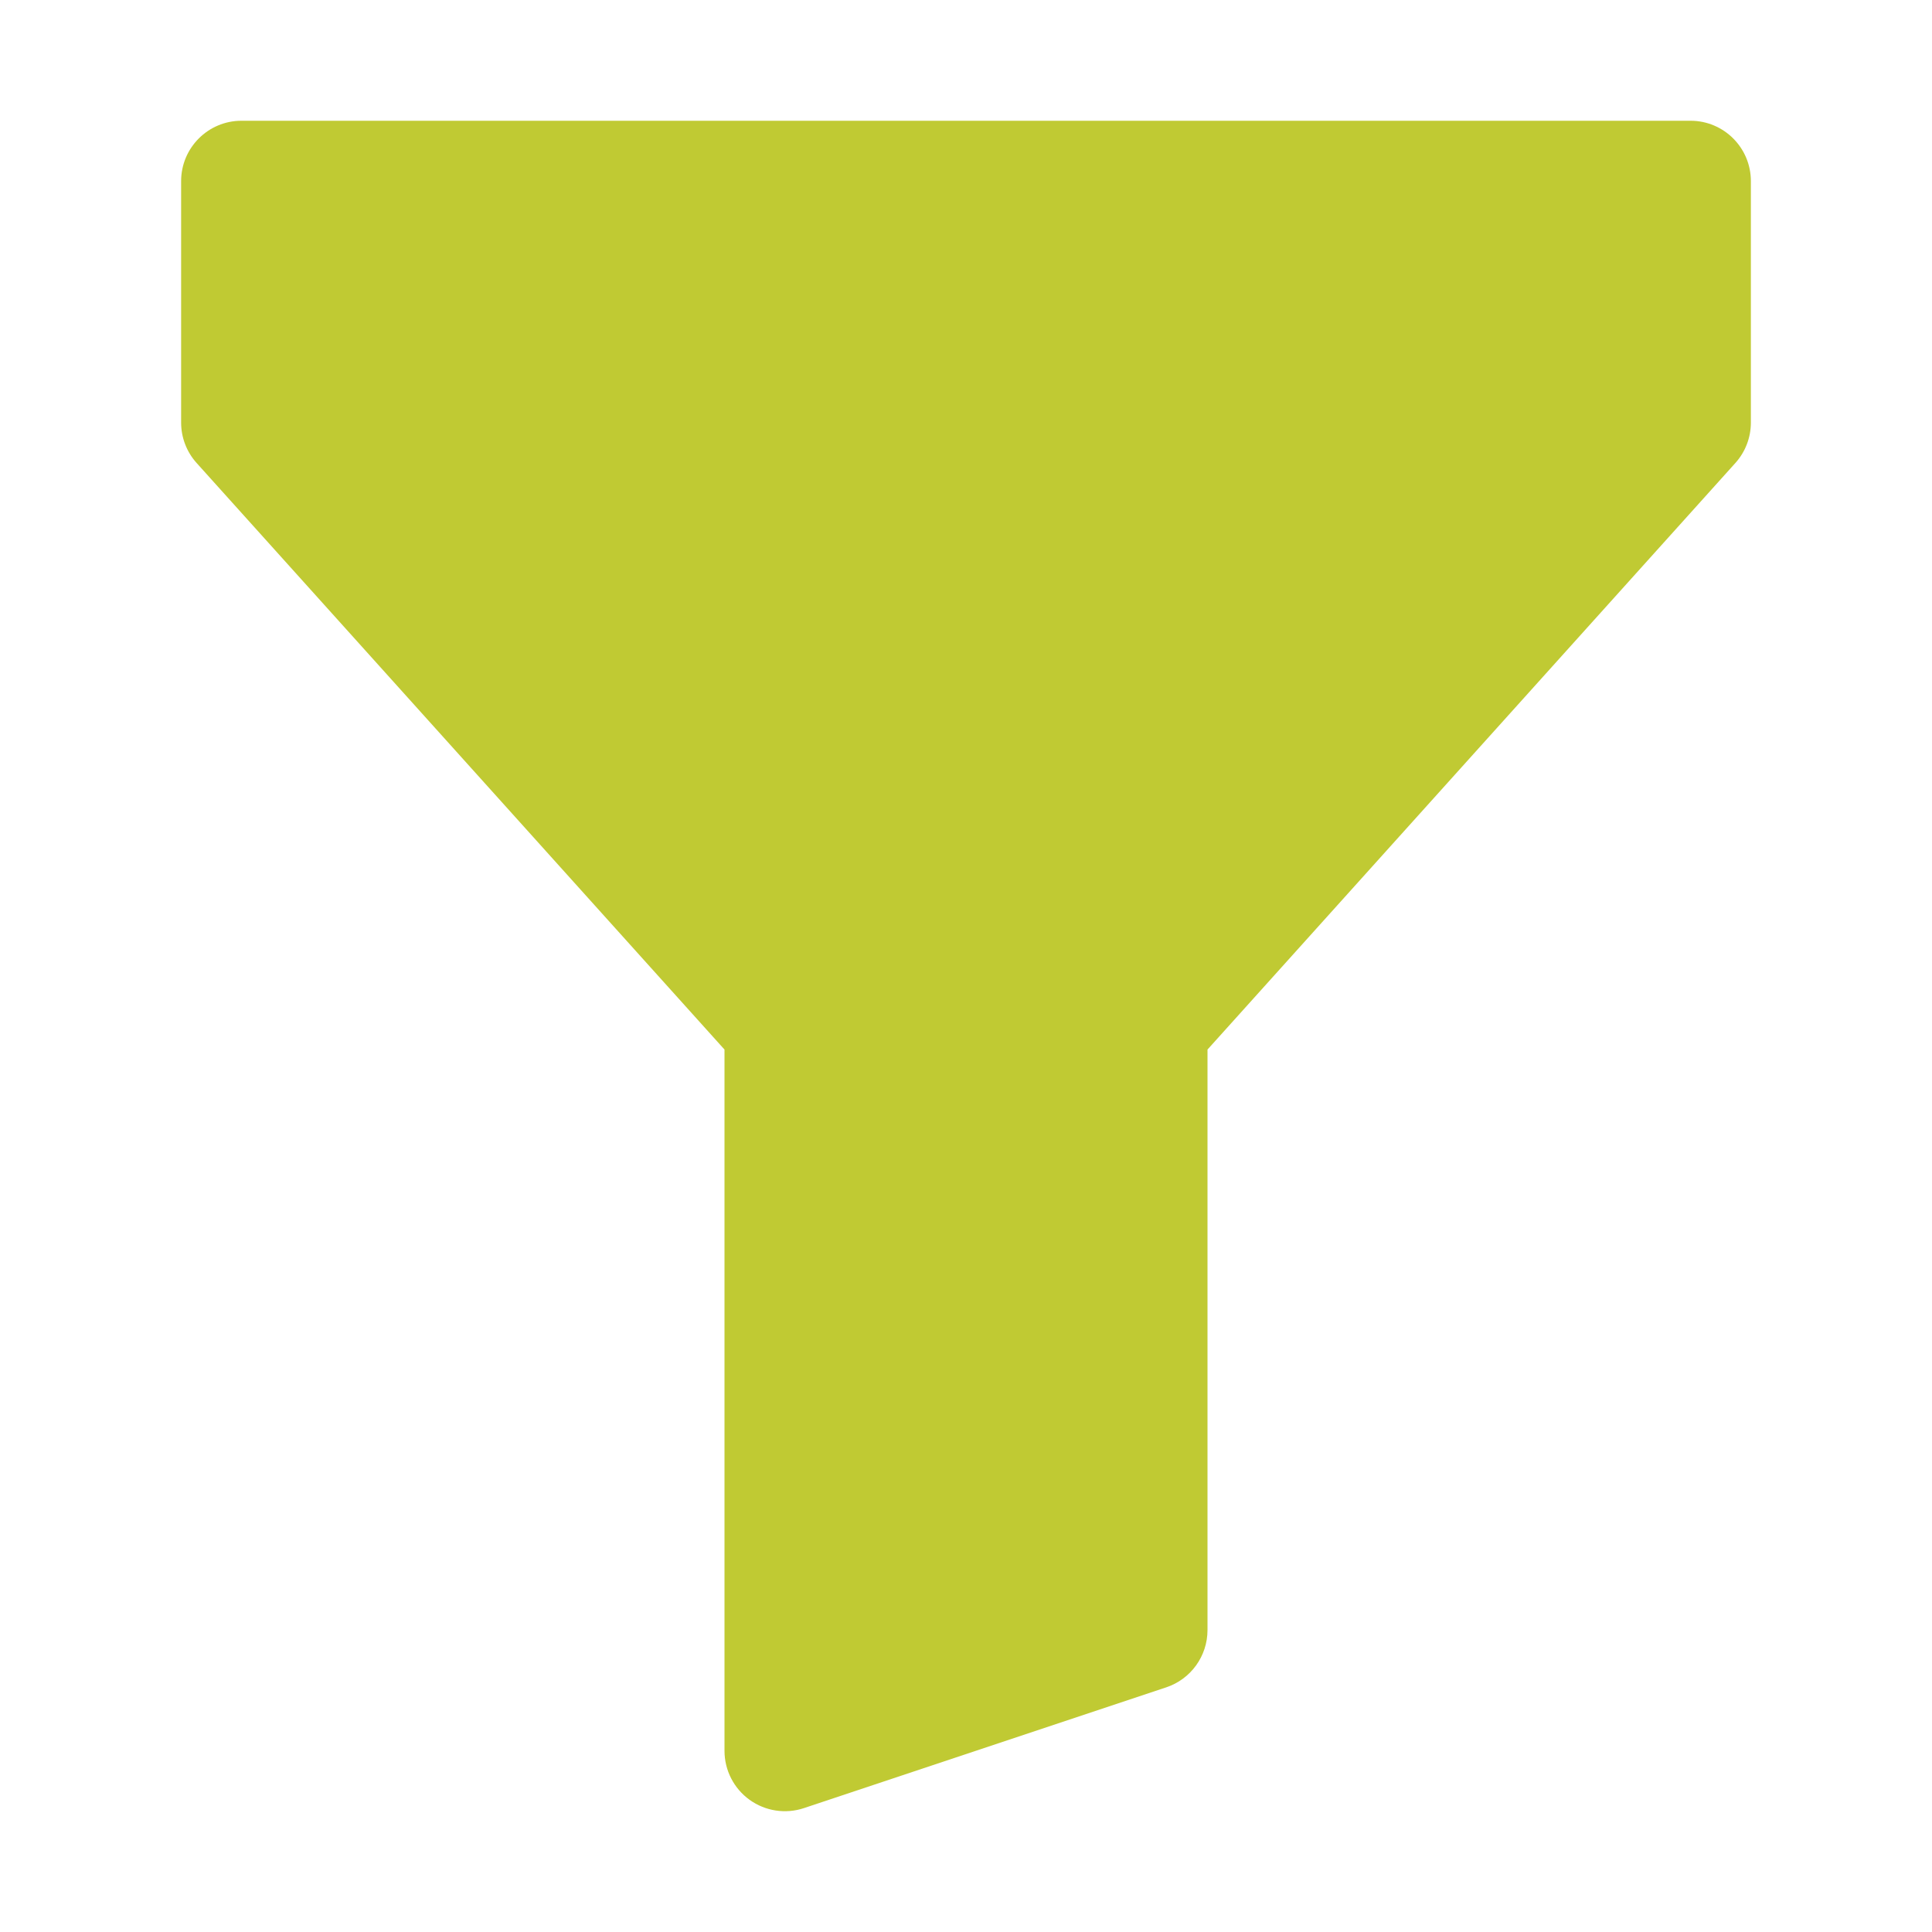
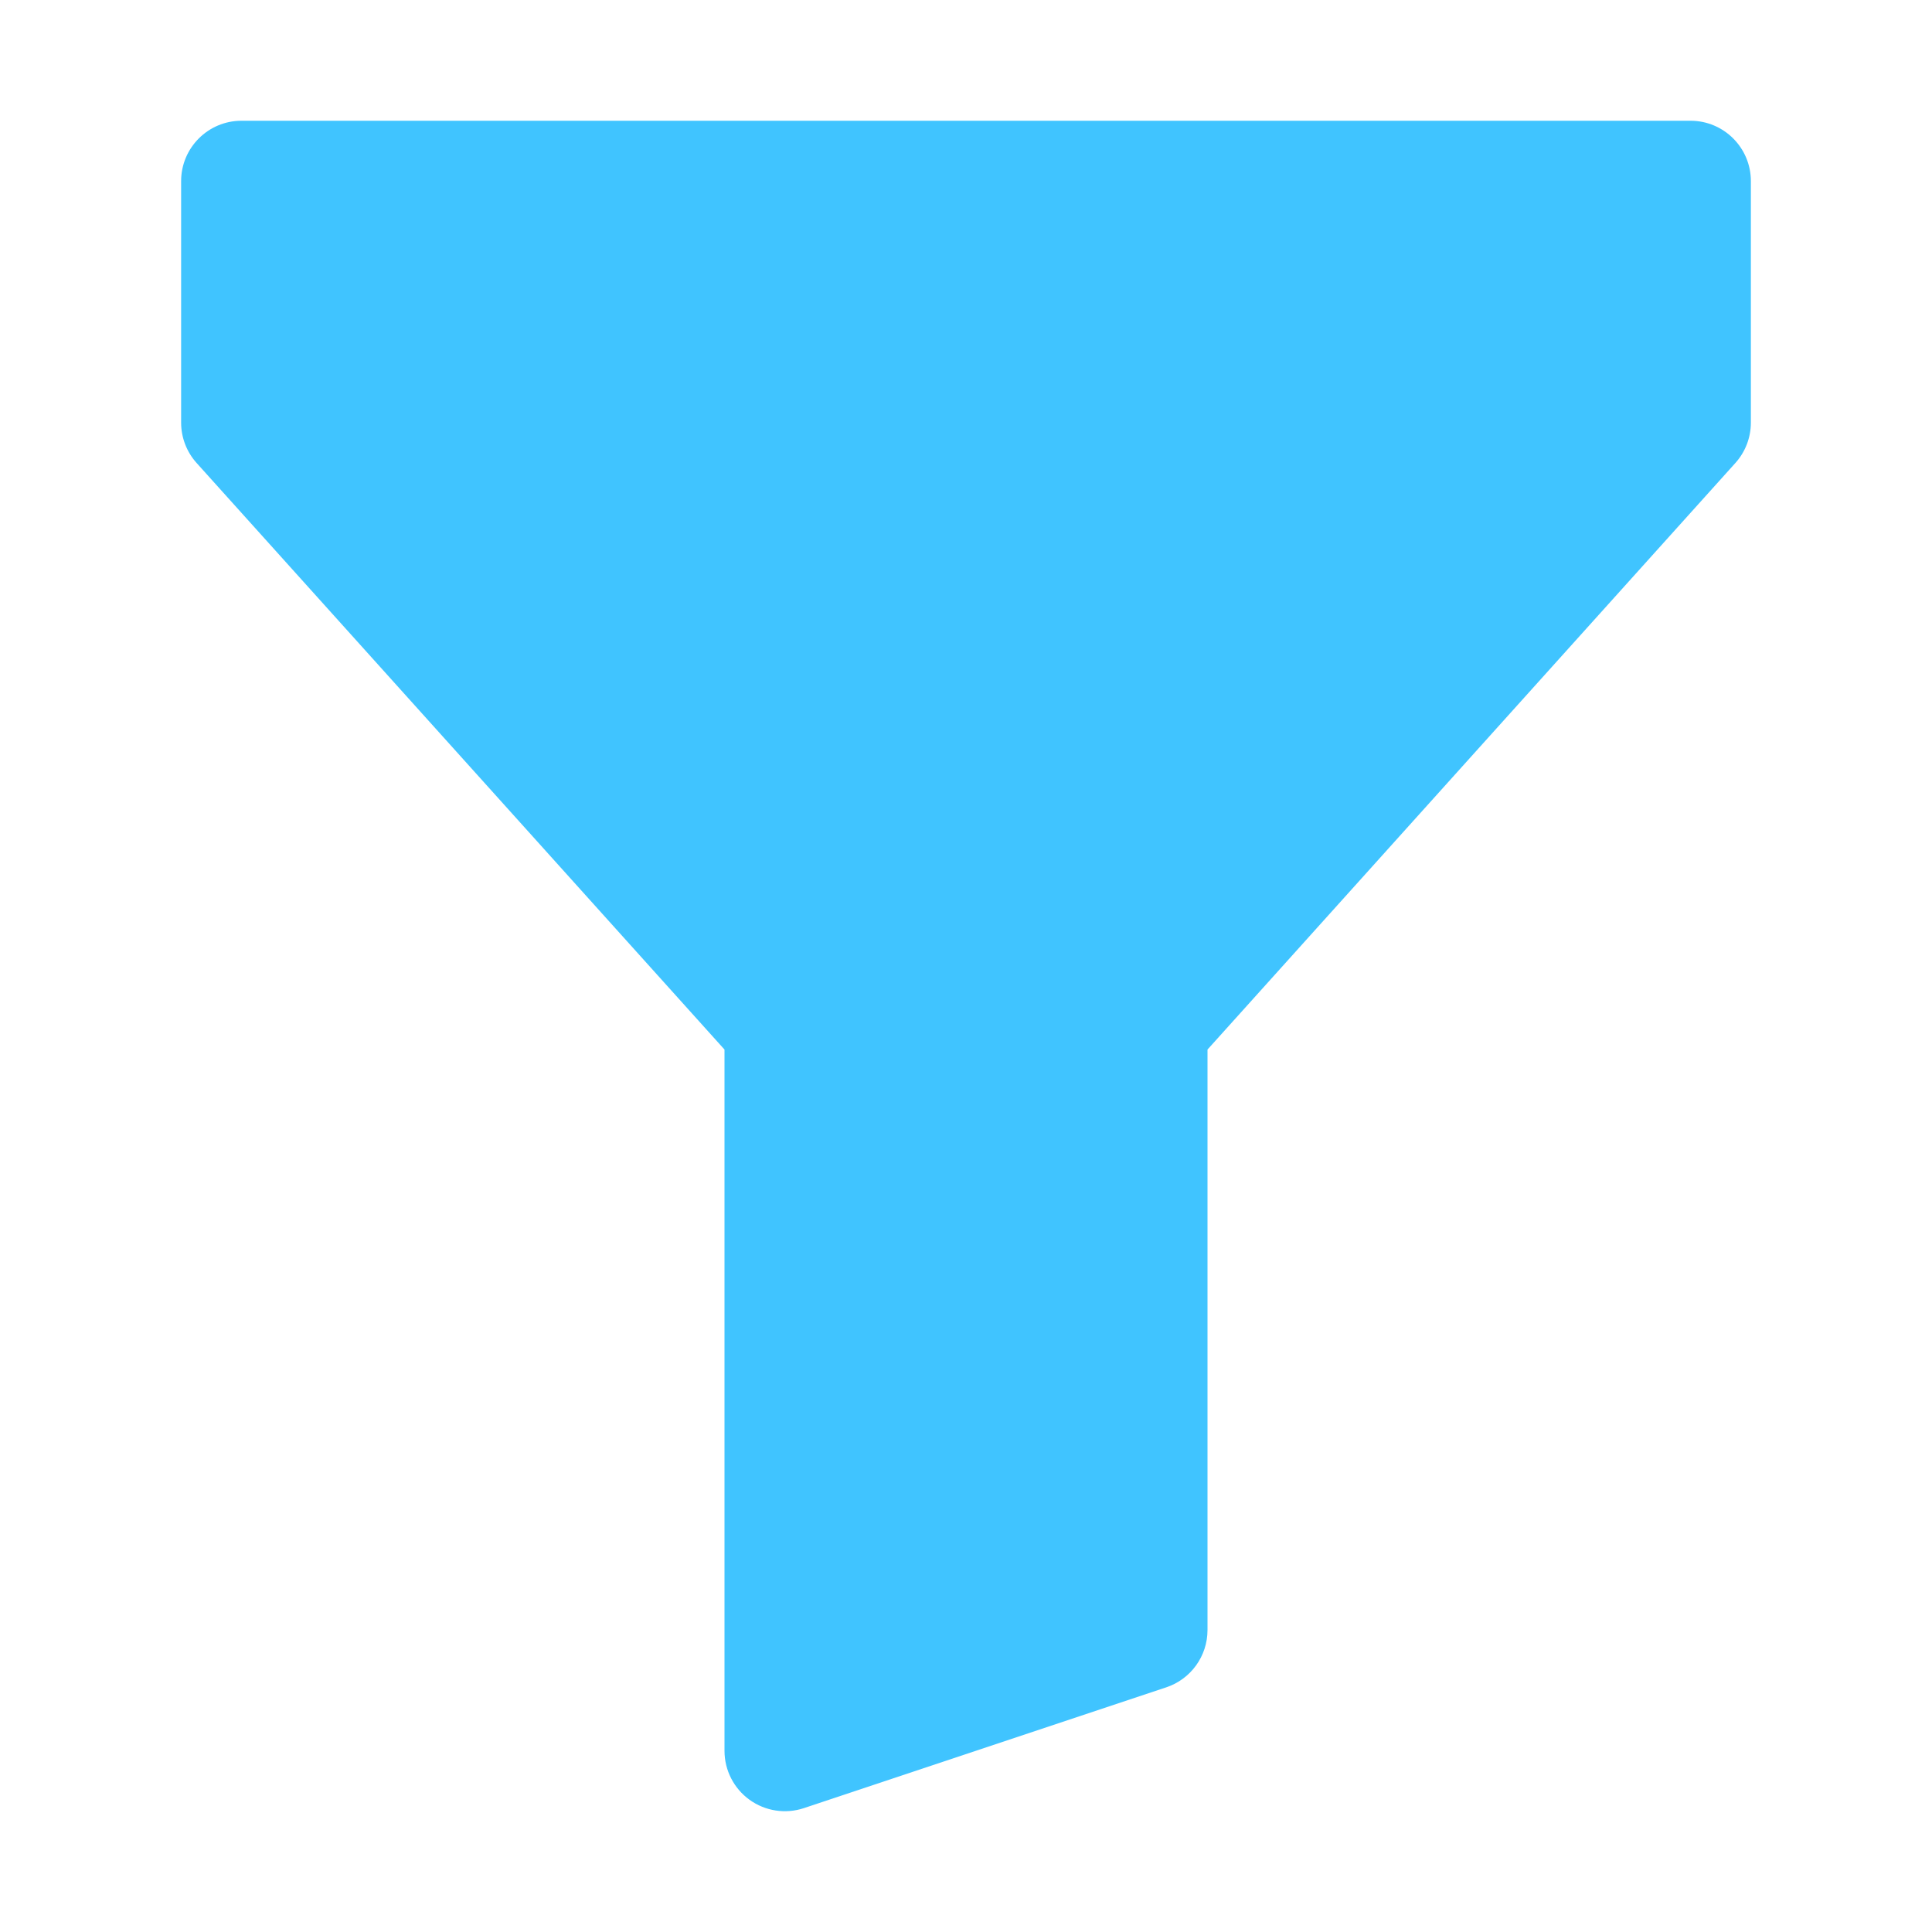
- <svg xmlns="http://www.w3.org/2000/svg" width="1em" height="1em" viewBox="0 0 16 16" class="bi bi-funnel-fill" fill="#C0CA33">
+ <svg xmlns="http://www.w3.org/2000/svg" width="1em" height="1em" viewBox="0 0 16 16" class="bi bi-funnel-fill" fill="#40C4FF">
  <path fill-rule="evenodd" d="M1.5 1.5A.5.5 0 0 1 2 1h12a.5.5 0 0 1 .5.5v2a.5.5 0 0 1-.128.334L10 8.692V13.5a.5.5 0 0 1-.342.474l-3 1A.5.5 0 0 1 6 14.5V8.692L1.628 3.834A.5.5 0 0 1 1.5 3.5v-2z" />
</svg>
